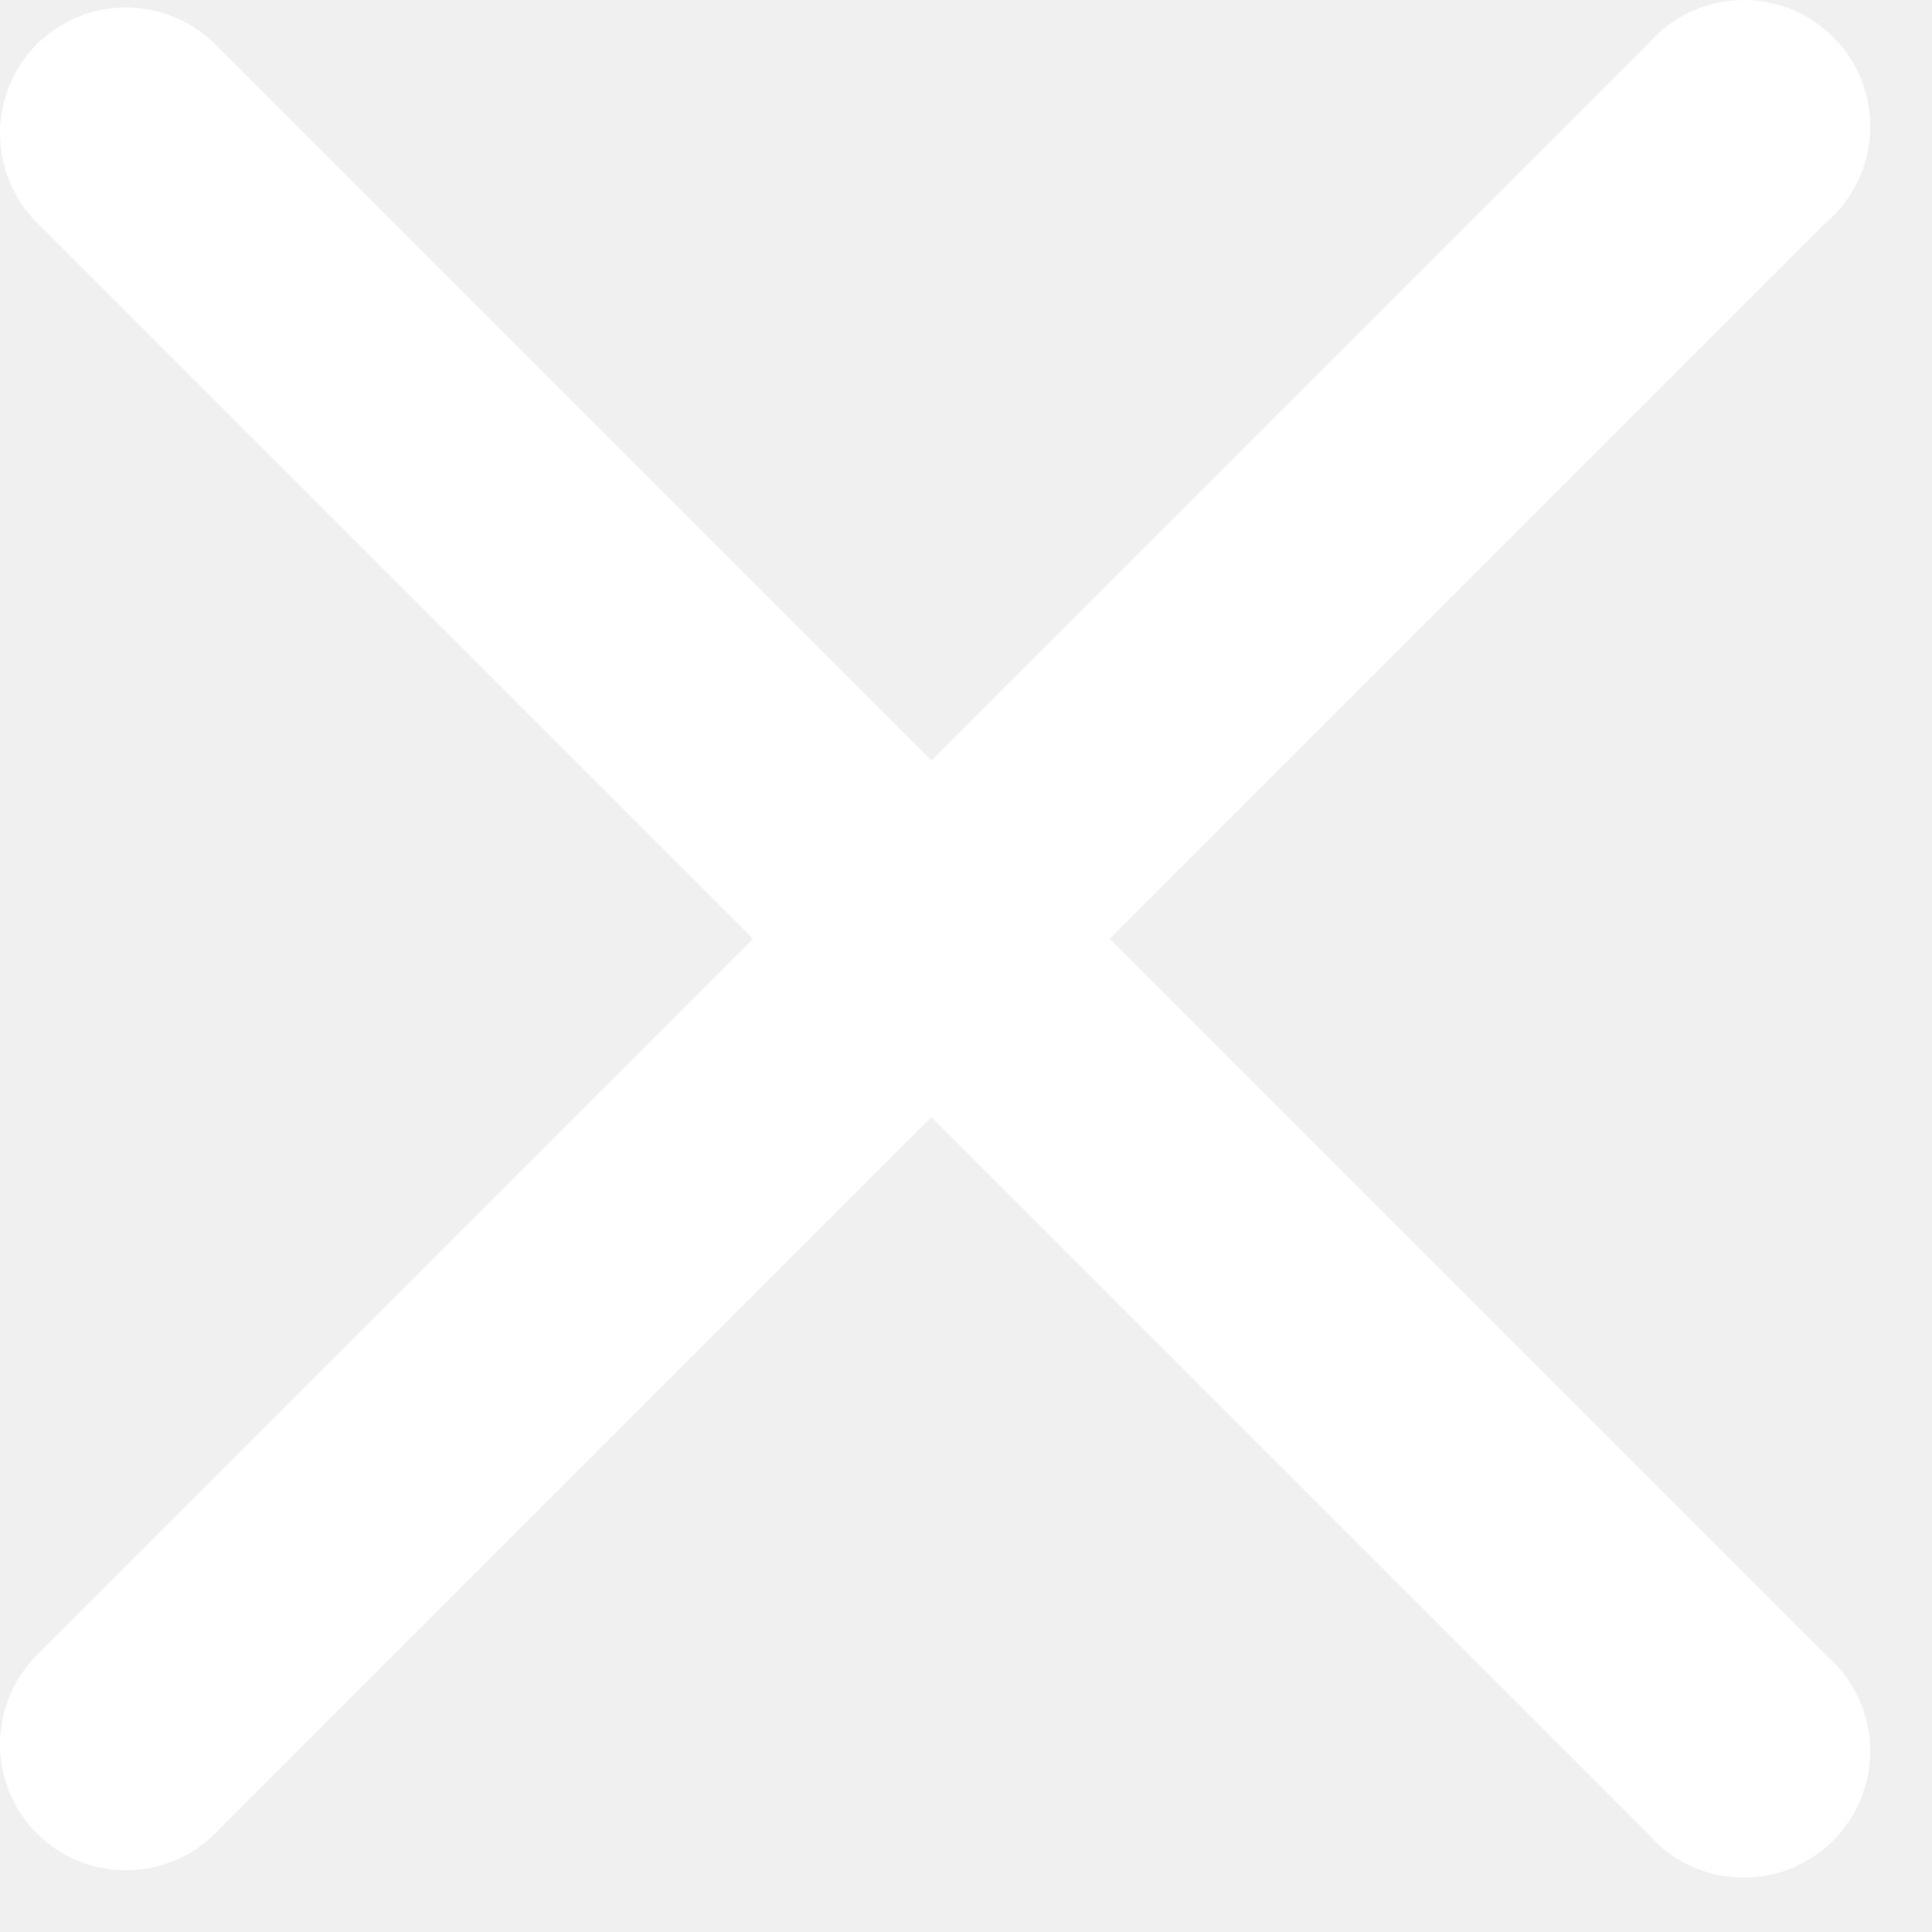
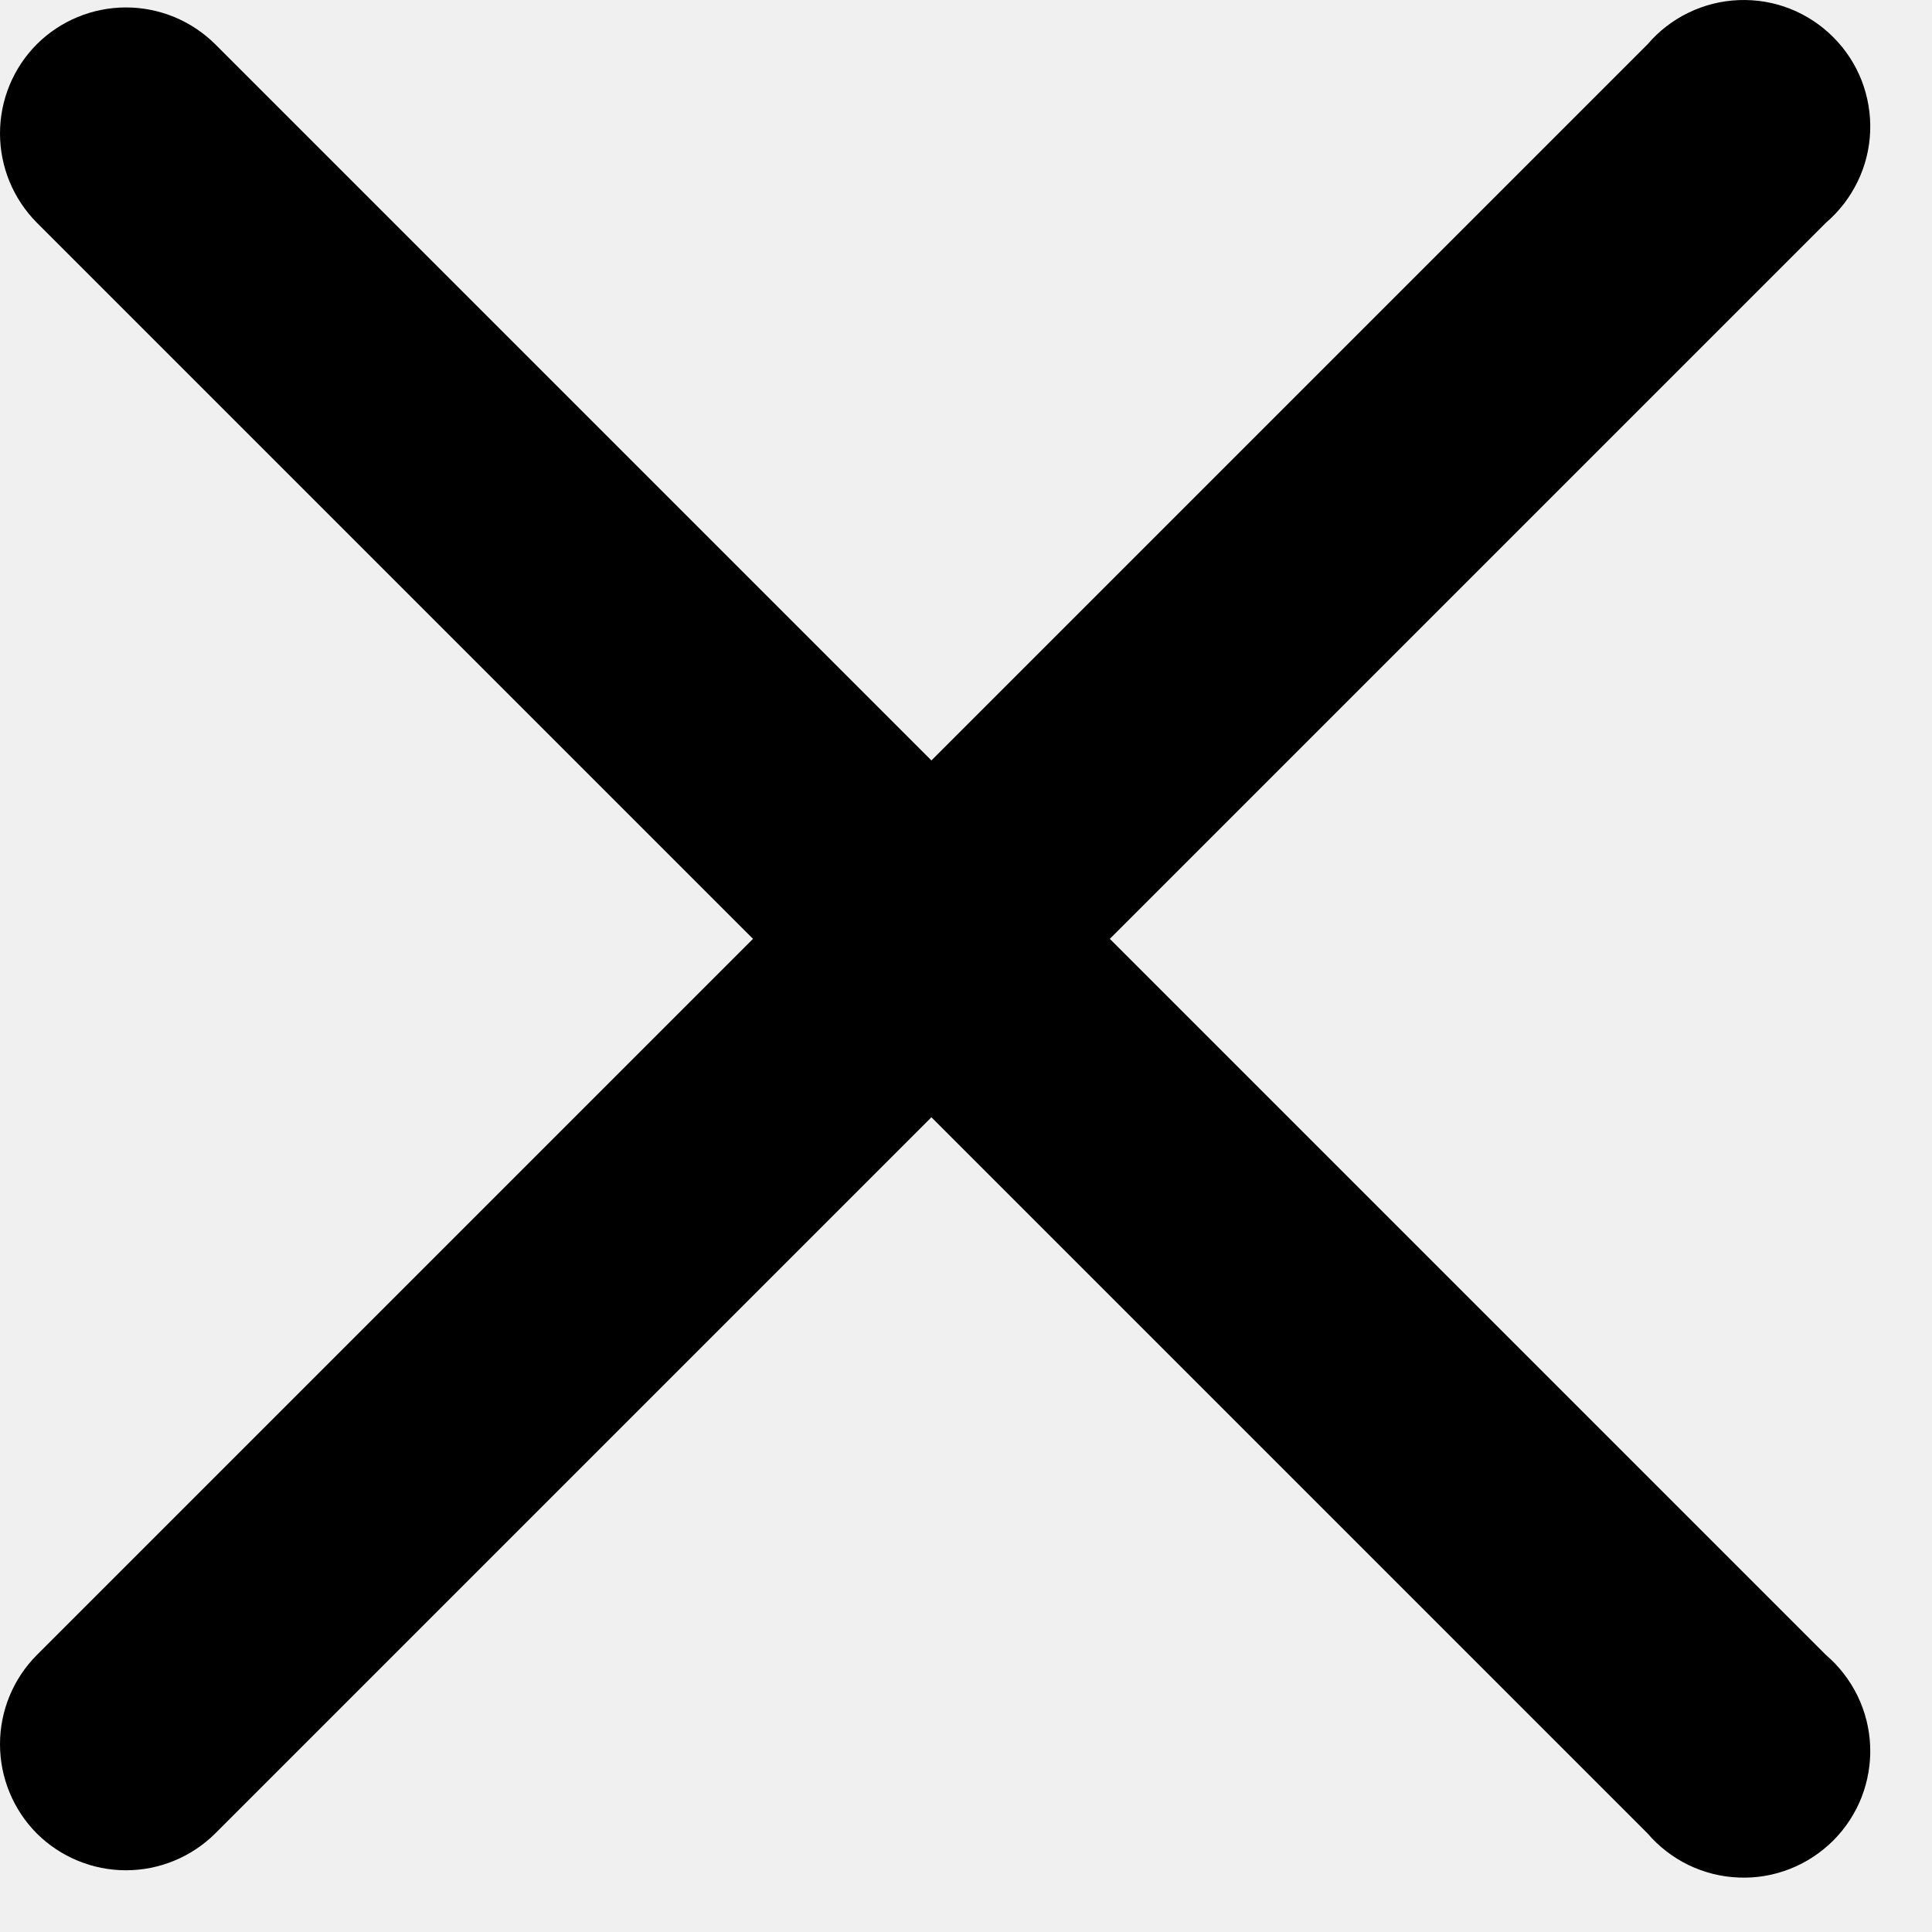
<svg xmlns="http://www.w3.org/2000/svg" width="20" height="20" viewBox="0 0 20 20" fill="none">
-   <path d="M0.381 18.98C0.137 18.735 0 18.402 0 18.056C0 17.71 0.137 17.378 0.381 17.133L17.056 0.458C17.173 0.321 17.318 0.209 17.48 0.131C17.643 0.052 17.82 0.008 18 0.001C18.181 -0.006 18.361 0.024 18.529 0.09C18.697 0.156 18.849 0.256 18.977 0.384C19.105 0.511 19.205 0.664 19.271 0.832C19.336 1 19.367 1.18 19.36 1.36C19.353 1.541 19.309 1.718 19.23 1.88C19.151 2.043 19.04 2.187 18.903 2.305L2.228 18.98C1.982 19.224 1.65 19.361 1.304 19.361C0.958 19.361 0.626 19.224 0.381 18.98Z" fill="white" />
-   <path d="M0.381 0.458C0.626 0.214 0.958 0.077 1.304 0.077C1.65 0.077 1.982 0.214 2.228 0.458L18.903 17.133C19.04 17.25 19.151 17.395 19.23 17.557C19.309 17.72 19.353 17.897 19.36 18.077C19.367 18.257 19.336 18.437 19.271 18.605C19.205 18.773 19.105 18.926 18.977 19.054C18.849 19.181 18.697 19.281 18.529 19.347C18.361 19.413 18.181 19.444 18 19.436C17.82 19.43 17.643 19.385 17.48 19.307C17.318 19.228 17.173 19.117 17.056 18.98L0.381 2.305C0.137 2.059 0 1.727 0 1.381C0 1.035 0.137 0.703 0.381 0.458Z" fill="white" />
+   <path d="M0.381 18.98C0.137 18.735 0 18.402 0 18.056C0 17.71 0.137 17.378 0.381 17.133L17.056 0.458C17.173 0.321 17.318 0.209 17.48 0.131C17.643 0.052 17.82 0.008 18 0.001C18.181 -0.006 18.361 0.024 18.529 0.09C18.697 0.156 18.849 0.256 18.977 0.384C19.105 0.511 19.205 0.664 19.271 0.832C19.336 1 19.367 1.18 19.36 1.36C19.353 1.541 19.309 1.718 19.23 1.88C19.151 2.043 19.04 2.187 18.903 2.305L2.228 18.98C1.982 19.224 1.65 19.361 1.304 19.361C0.958 19.361 0.626 19.224 0.381 18.98Z" fill="#000" />
+   <path d="M0.381 0.458C0.626 0.214 0.958 0.077 1.304 0.077C1.65 0.077 1.982 0.214 2.228 0.458L18.903 17.133C19.04 17.25 19.151 17.395 19.23 17.557C19.309 17.72 19.353 17.897 19.36 18.077C19.367 18.257 19.336 18.437 19.271 18.605C19.205 18.773 19.105 18.926 18.977 19.054C18.849 19.181 18.697 19.281 18.529 19.347C18.361 19.413 18.181 19.444 18 19.436C17.82 19.43 17.643 19.385 17.48 19.307C17.318 19.228 17.173 19.117 17.056 18.98L0.381 2.305C0.137 2.059 0 1.727 0 1.381C0 1.035 0.137 0.703 0.381 0.458Z" fill="#000" />
</svg>
